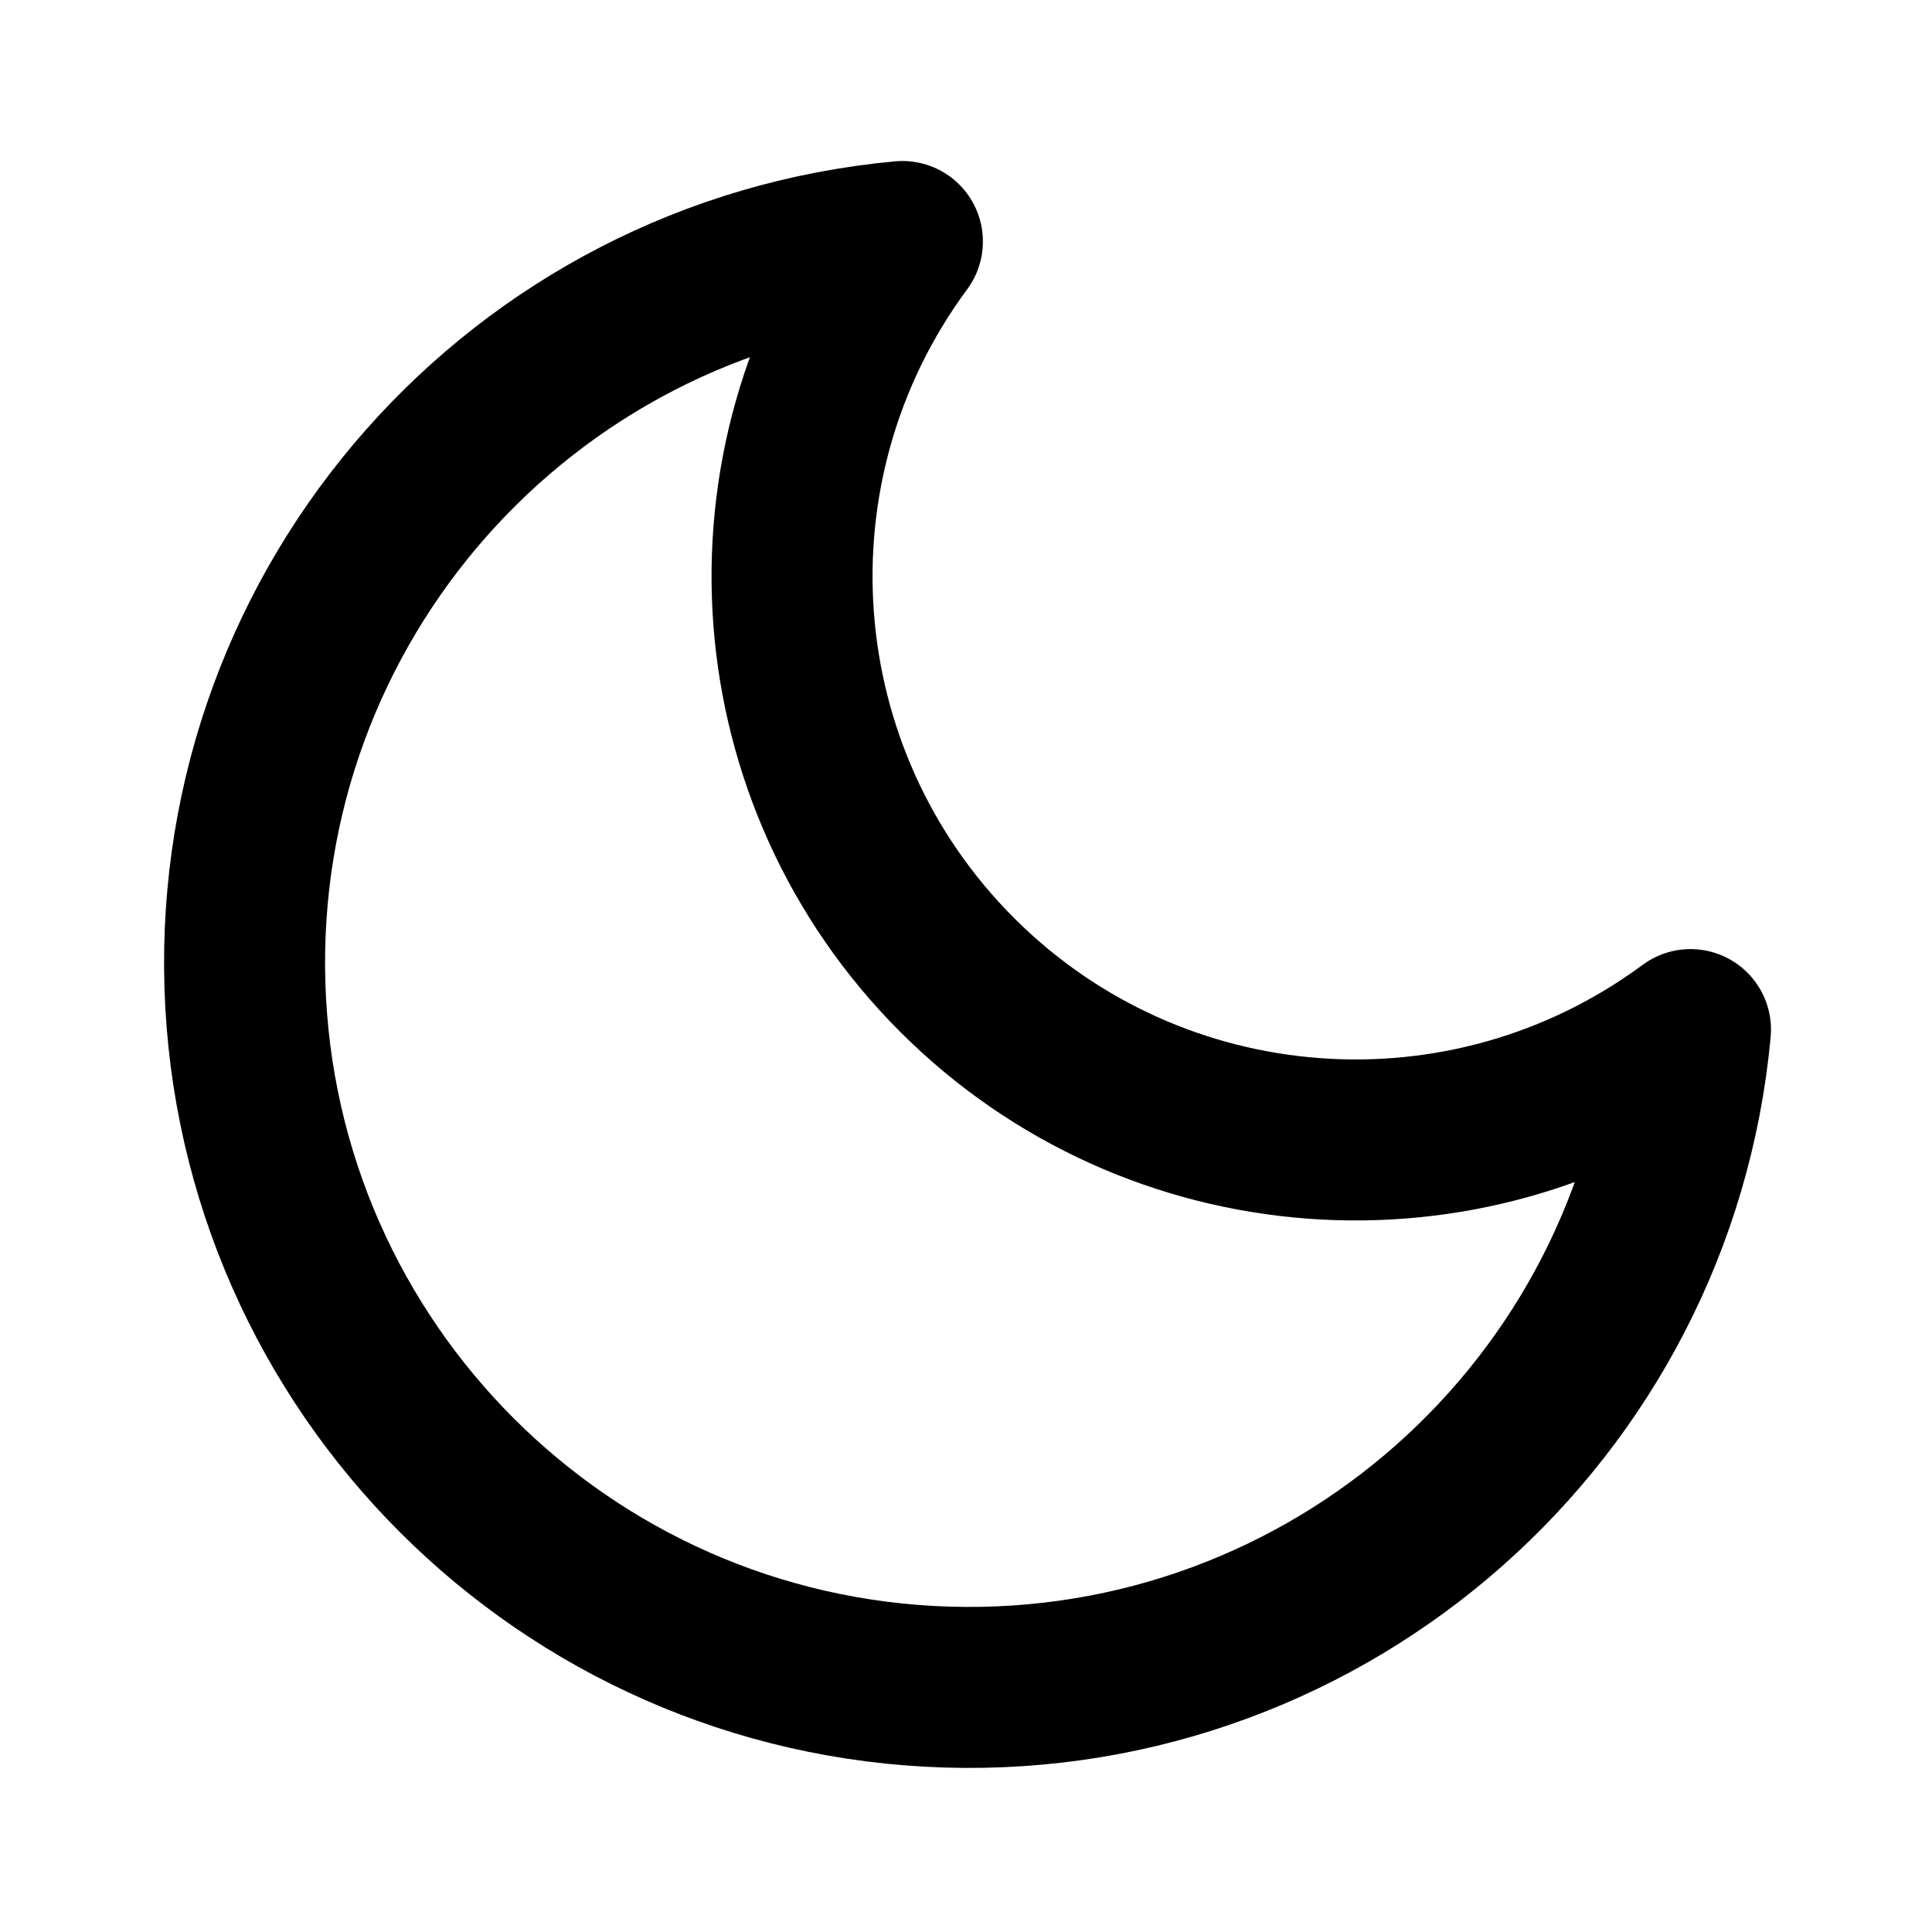
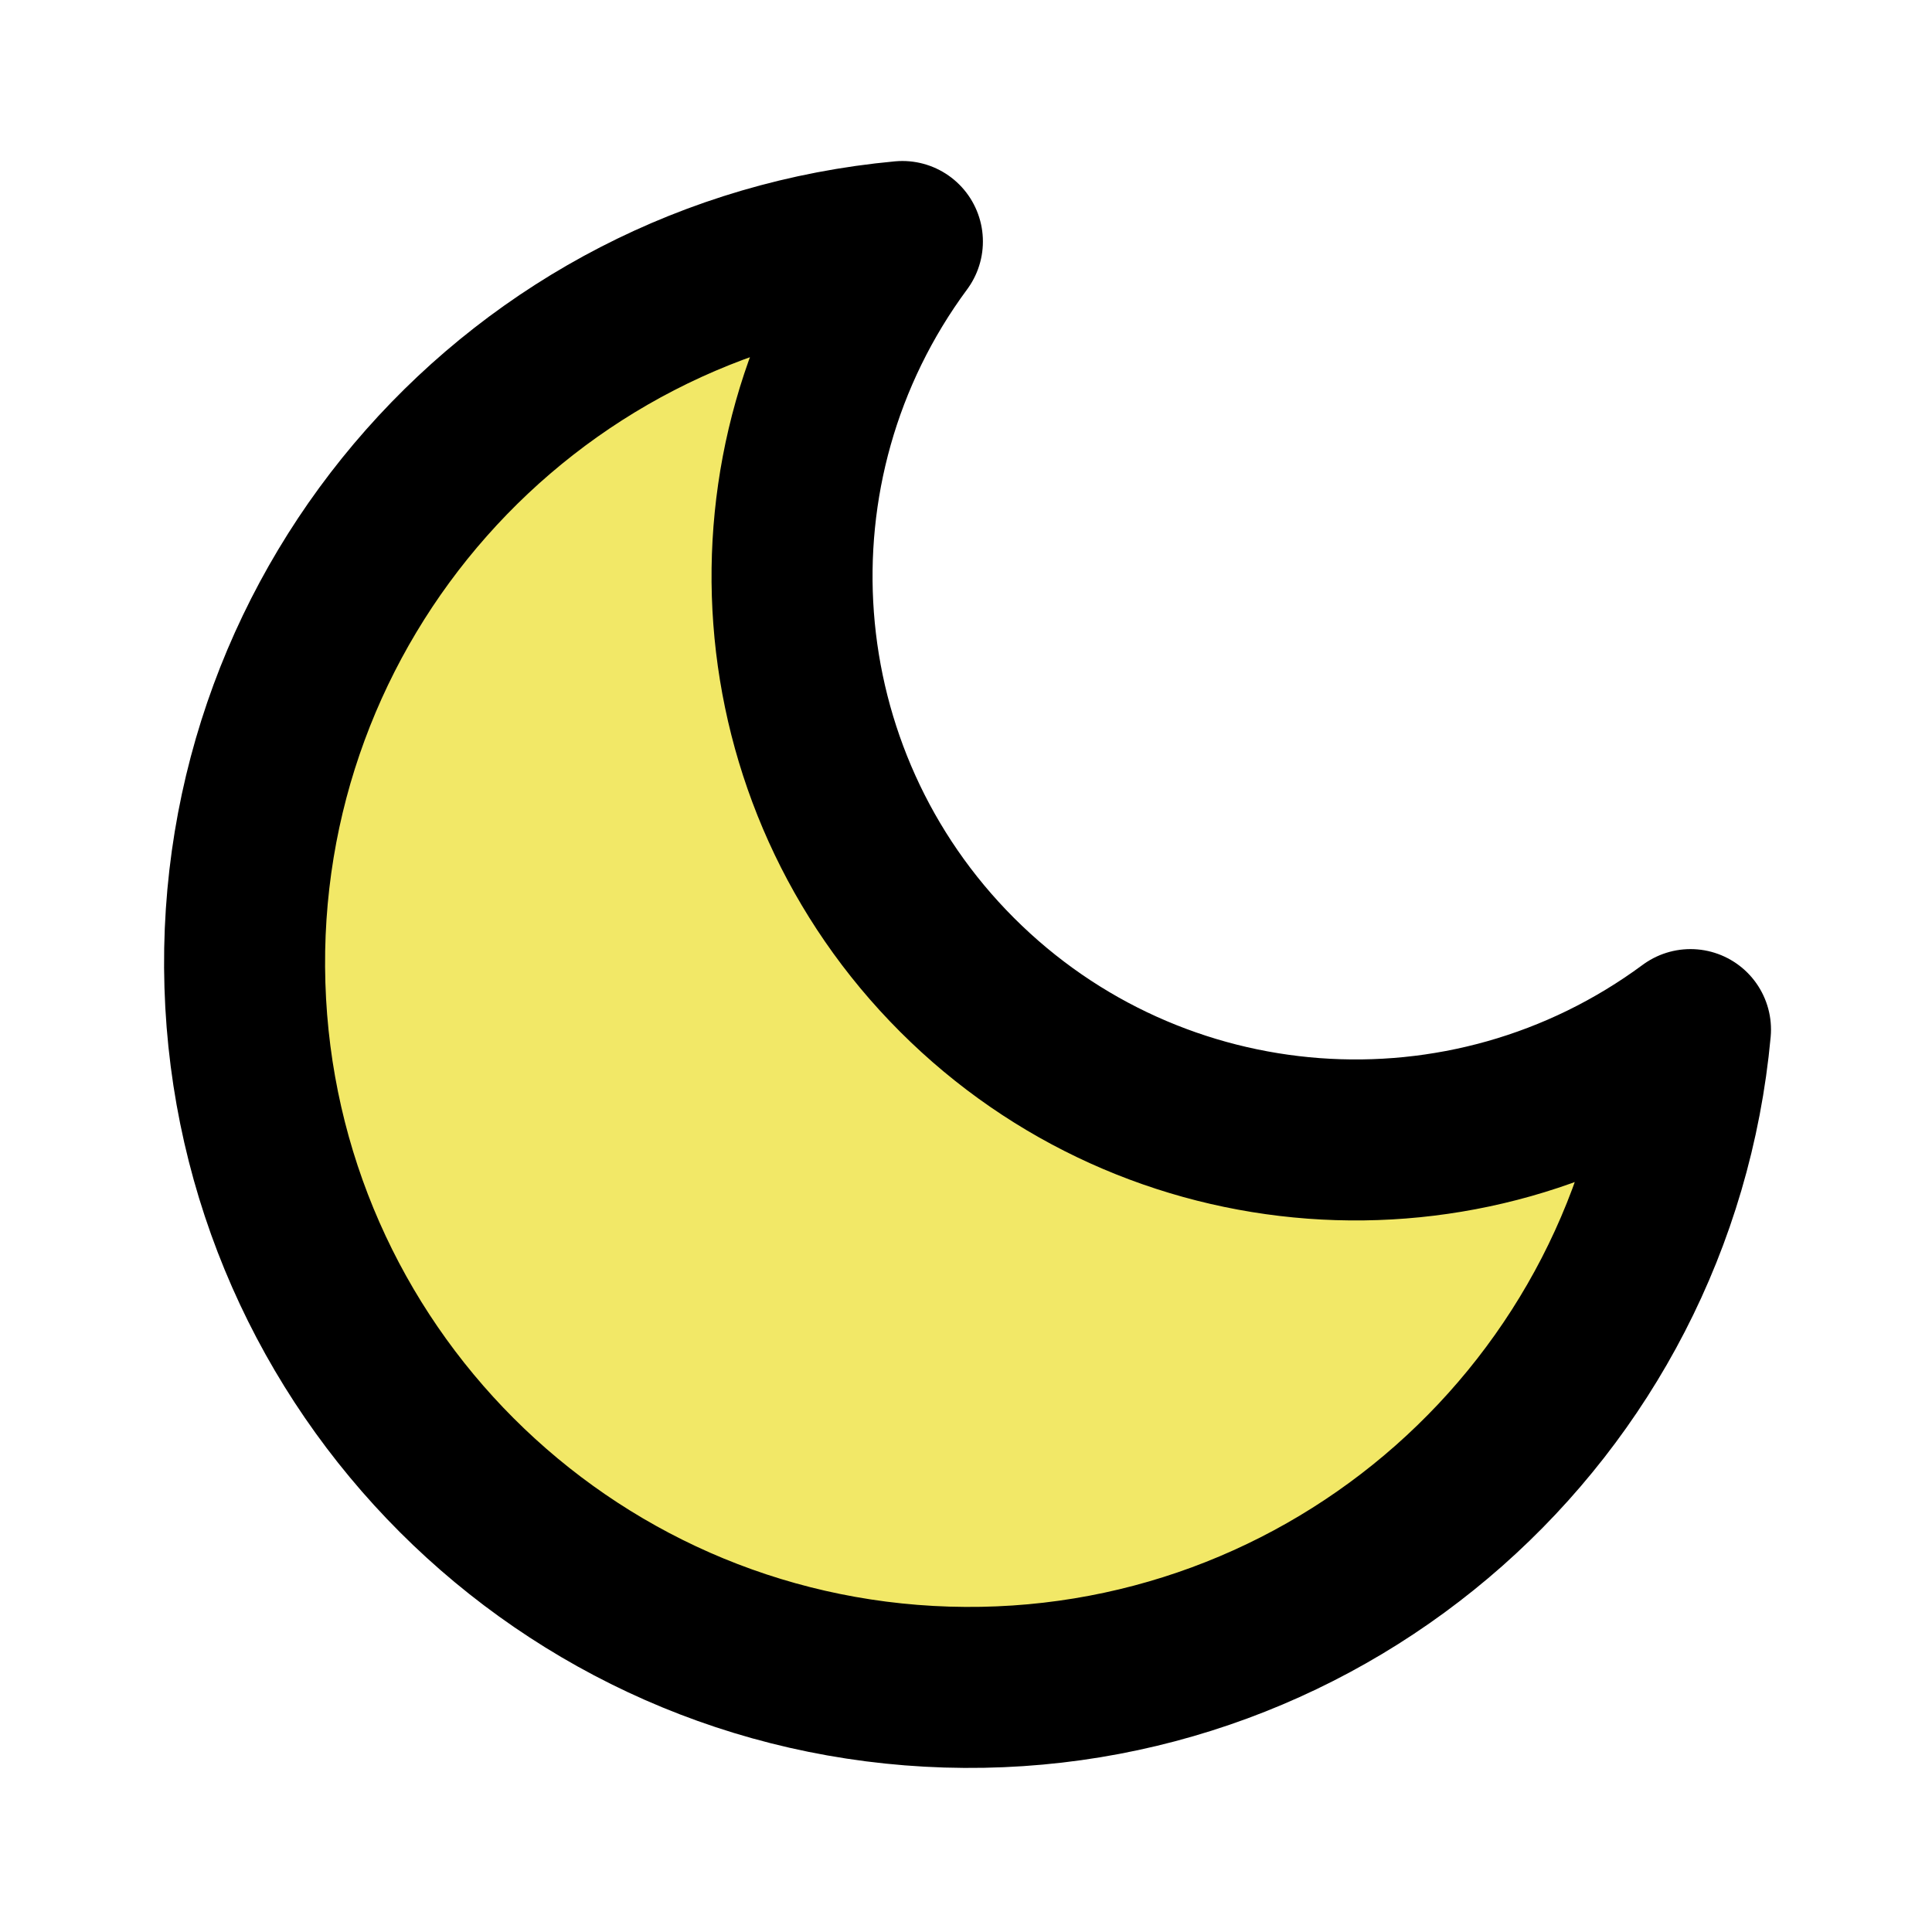
- <svg xmlns="http://www.w3.org/2000/svg" width="20" height="20" viewBox="0 0 24 24" fill="none" stroke="currentColor" stroke-width="2" stroke-linecap="round" stroke-linejoin="round">
+ <svg xmlns="http://www.w3.org/2000/svg" width="20" height="20" viewBox="0 0 24 24" fill="#F2E867" stroke="currentColor" stroke-width="2" stroke-linecap="round" stroke-linejoin="round">
  <path d="M21 12.79A9 9 0 1 1 11.21 3 7 7 0 0 0 21 12.79z" />
</svg>
